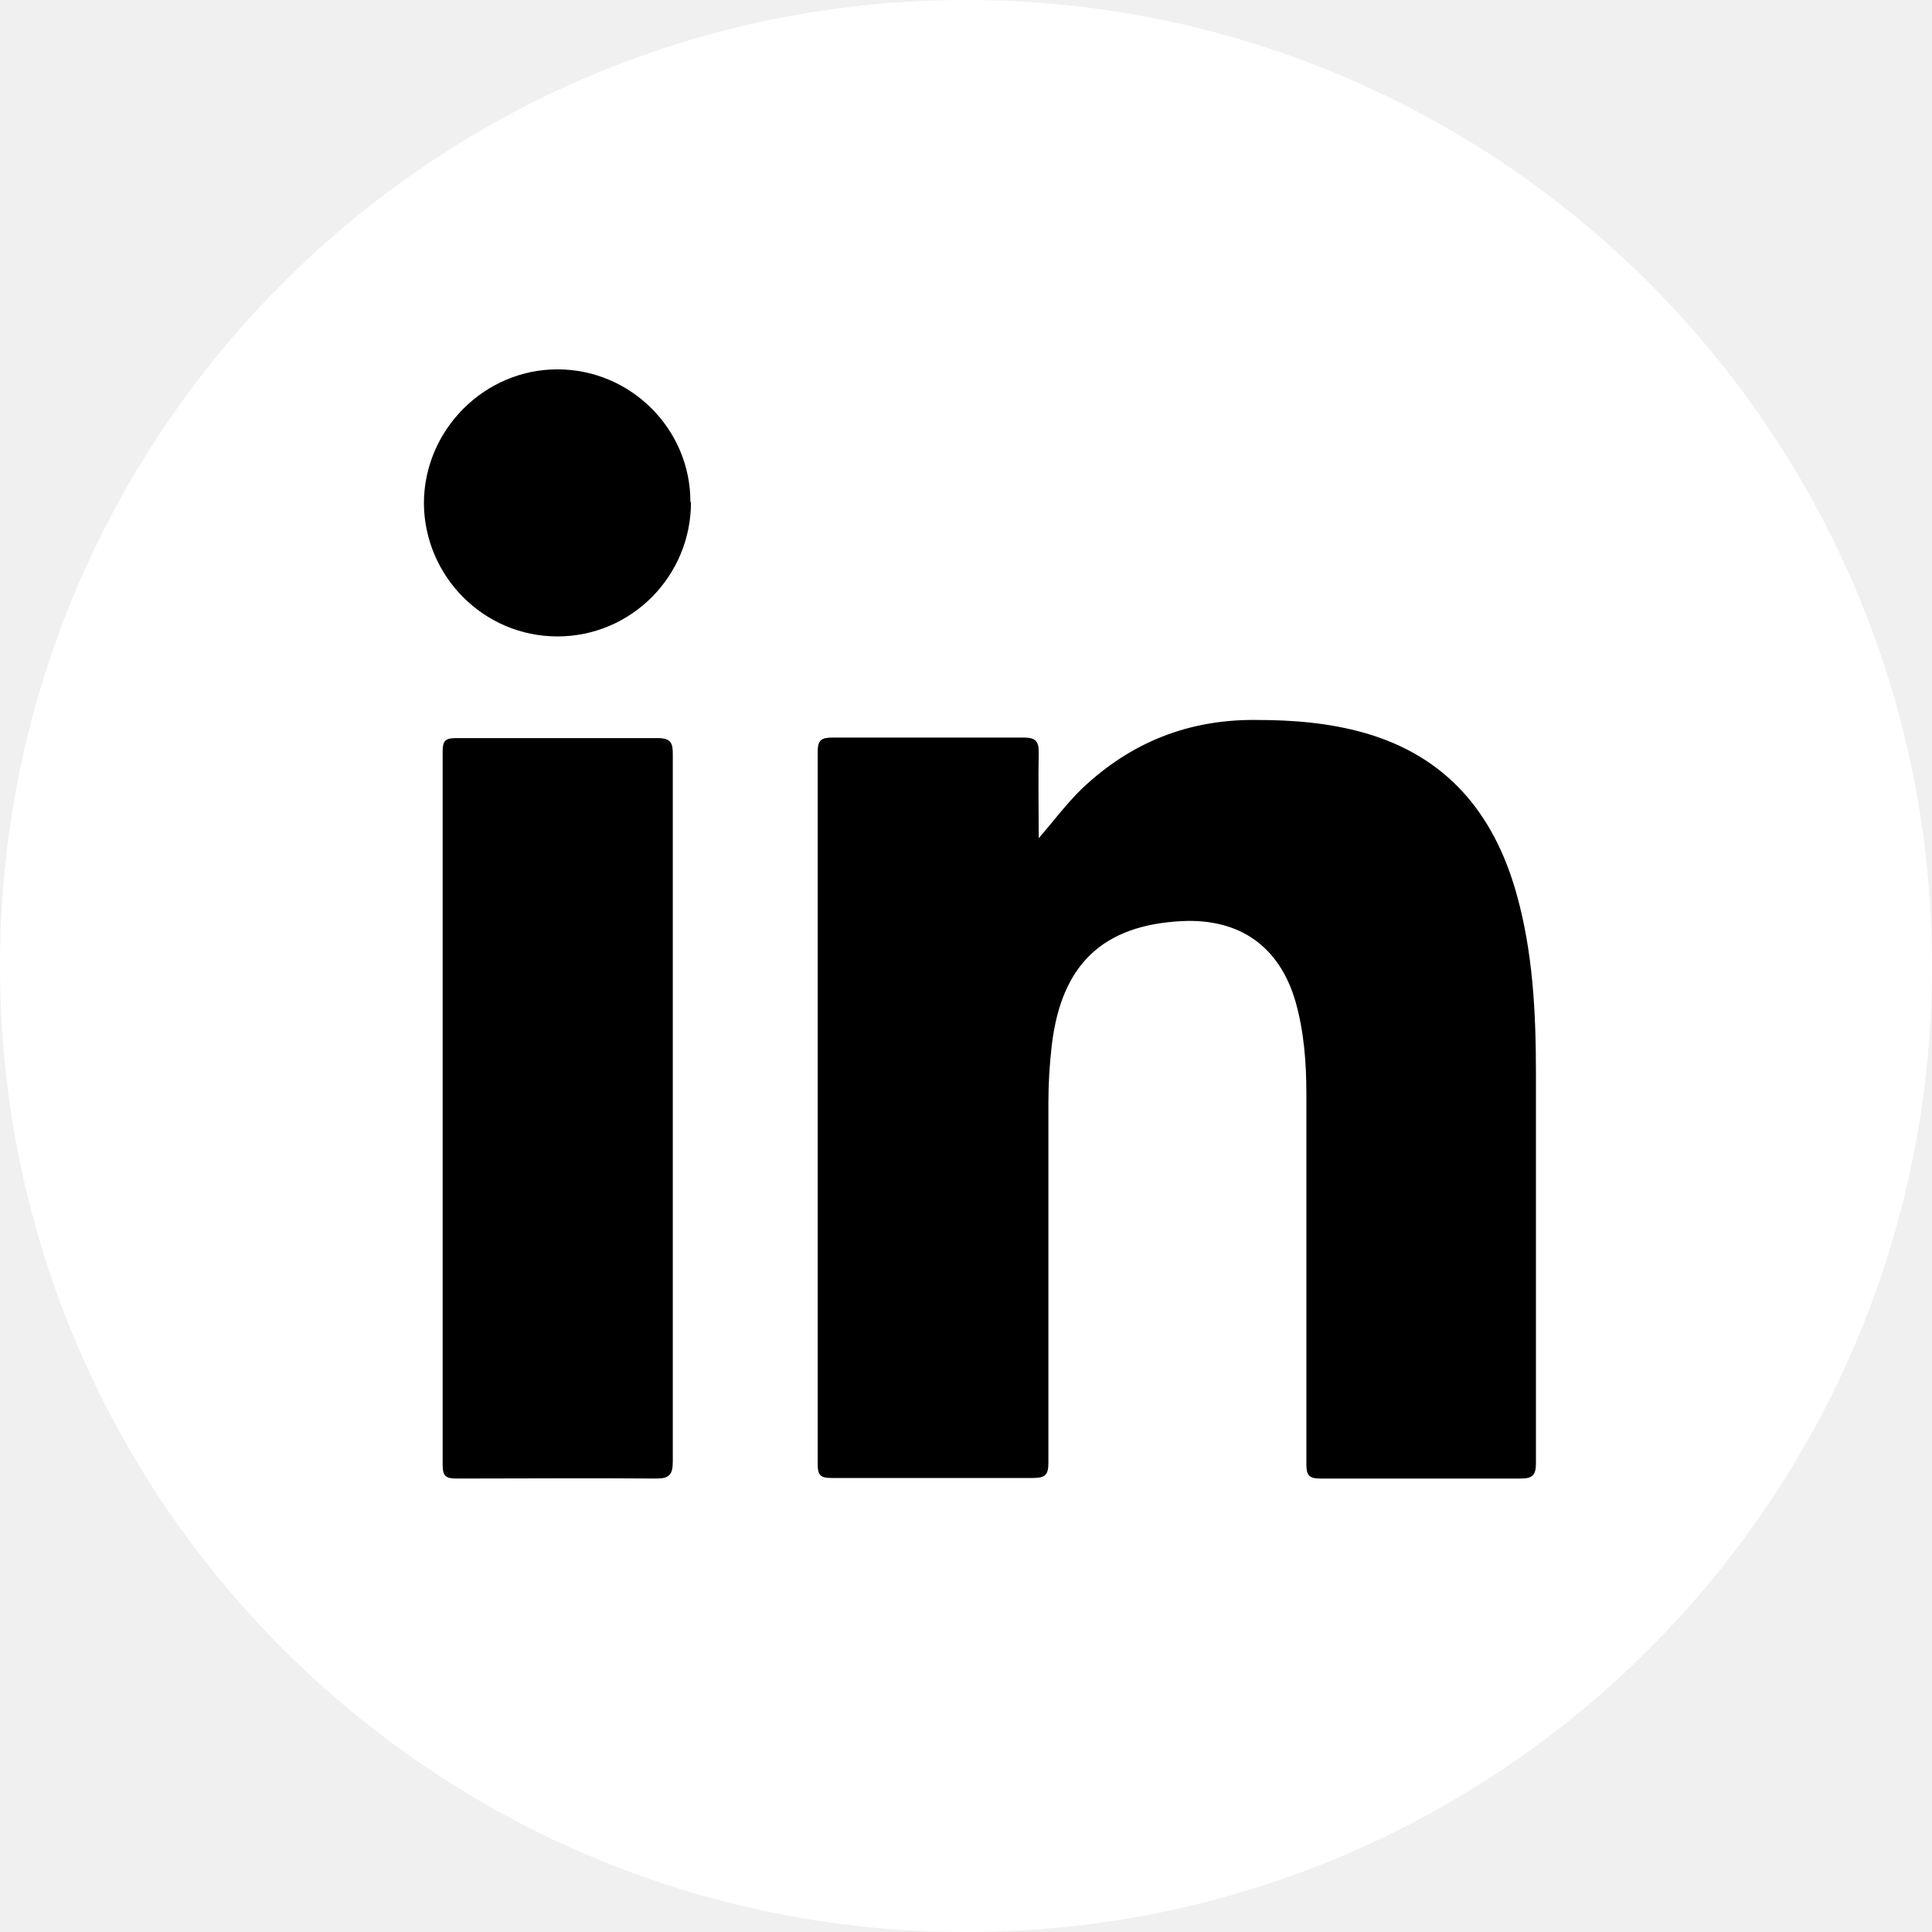
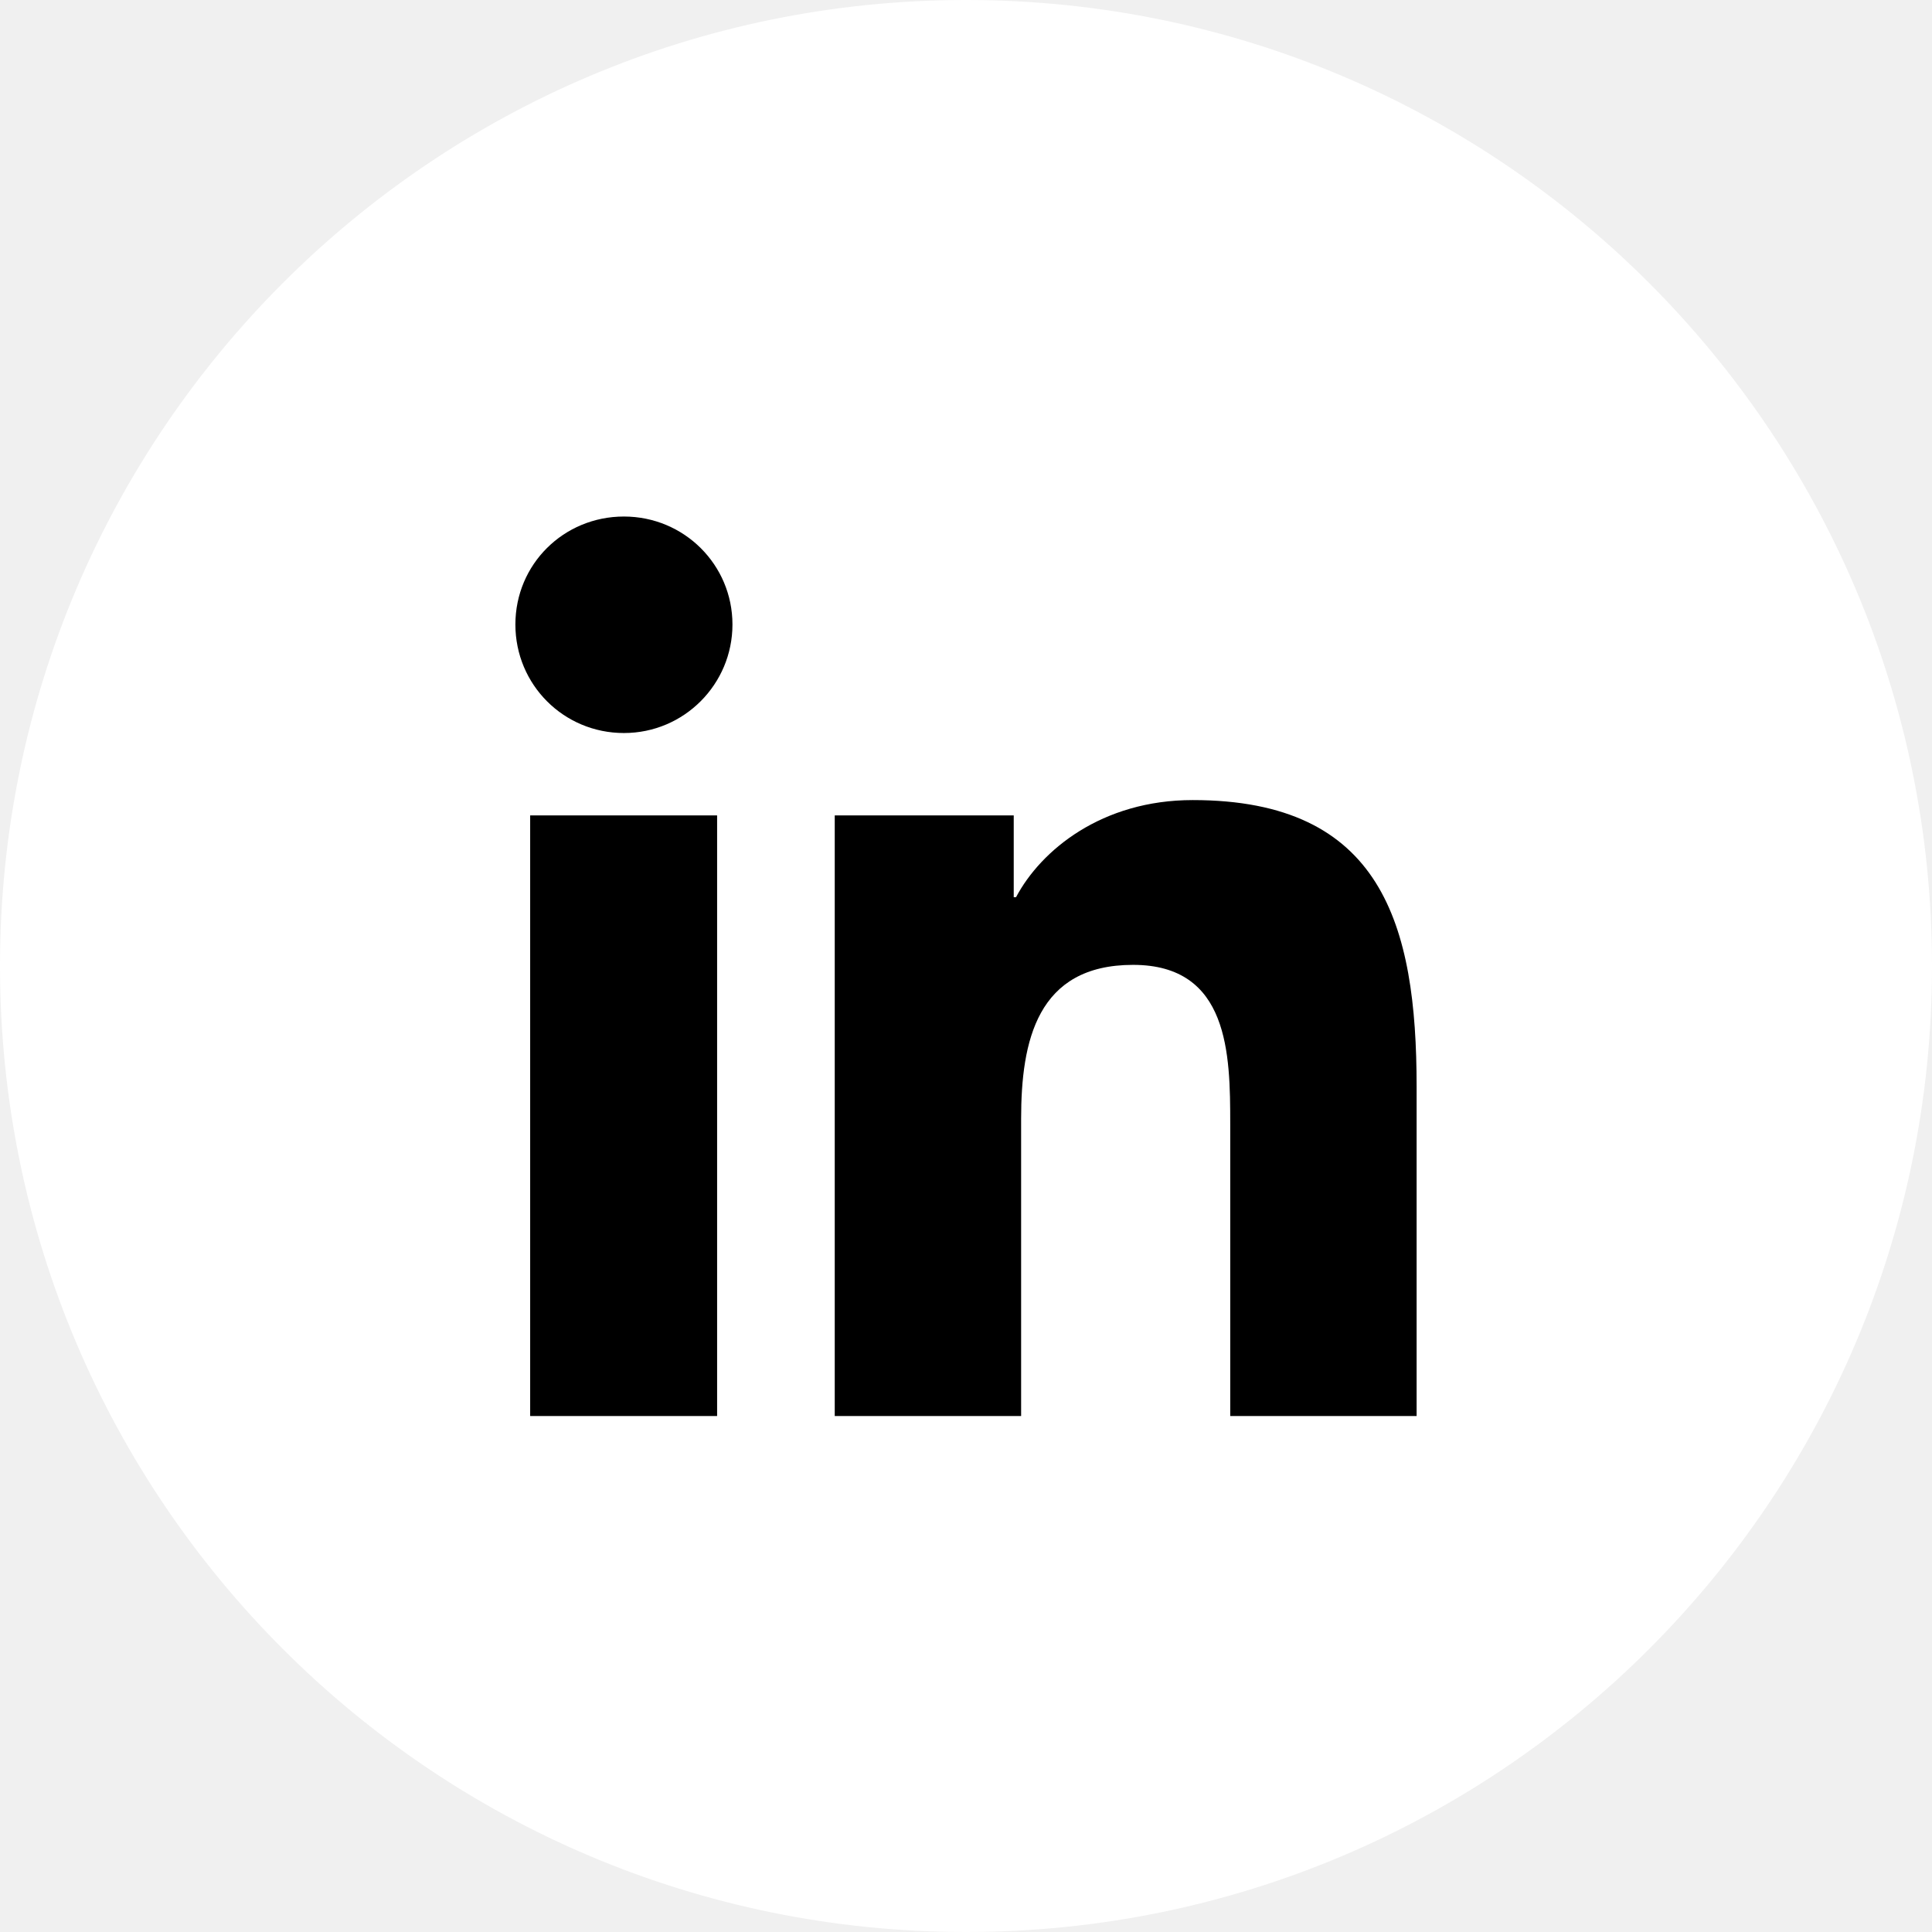
<svg xmlns="http://www.w3.org/2000/svg" id="Camada_1" data-name="Camada 1" viewBox="0 0 34 34">
  <defs>
    <style>
      .cls-1 {
        fill: #fff;
      }
    </style>
  </defs>
  <circle class="cls-1" cx="17" cy="17" r="17" />
-   <path d="m18.28,14.75c.27-.31.49-.61.77-.88.86-.81,1.87-1.21,3.05-1.2.65,0,1.29.05,1.92.23,1.43.41,2.26,1.4,2.66,2.8.3,1.05.35,2.13.35,3.21,0,2.28,0,4.56,0,6.84,0,.21-.06.27-.27.27-1.17,0-2.35,0-3.52,0-.21,0-.25-.06-.25-.26,0-2.17,0-4.34,0-6.51,0-.54-.04-1.09-.19-1.62-.28-.97-.98-1.47-2-1.42-1.39.07-2.12.76-2.29,2.18-.04.34-.06.68-.06,1.02,0,2.11,0,4.22,0,6.33,0,.21-.05.27-.27.27-1.18,0-2.37,0-3.55,0-.19,0-.24-.05-.24-.24,0-4.18,0-8.36,0-12.54,0-.21.07-.25.26-.25,1.12,0,2.25,0,3.37,0,.21,0,.26.07.26.26-.01.5,0,1,0,1.5h0Z" />
-   <path d="m11.84,19.52c0,2.07,0,4.13,0,6.2,0,.23-.06.3-.29.3-1.17-.01-2.35,0-3.52,0-.19,0-.24-.05-.24-.24,0-4.19,0-8.37,0-12.56,0-.17.04-.23.22-.23,1.19,0,2.38,0,3.57,0,.23,0,.26.09.26.28,0,2.08,0,4.17,0,6.25h0Z" />
-   <path d="m12.16,8.84c0,1.3-1.05,2.36-2.35,2.36s-2.34-1.06-2.35-2.34c0-1.29,1.06-2.36,2.35-2.36s2.34,1.05,2.34,2.33h0Z" />
+   <path d="m12.62,24.92h-3.29v-10.57h3.29v10.57Zm-1.64-12.02c-1.06,0-1.91-.85-1.91-1.91s.85-1.9,1.91-1.9,1.91.85,1.91,1.9-.85,1.91-1.91,1.91Zm13.95,12.02h-3.28v-5.14c0-1.23-.02-2.8-1.71-2.8s-1.97,1.34-1.97,2.71v5.23h-3.28v-10.57h3.15v1.44h.04c.44-.83,1.51-1.71,3.11-1.71,3.33,0,3.94,2.19,3.94,5.04v5.8Z" />
</svg>
